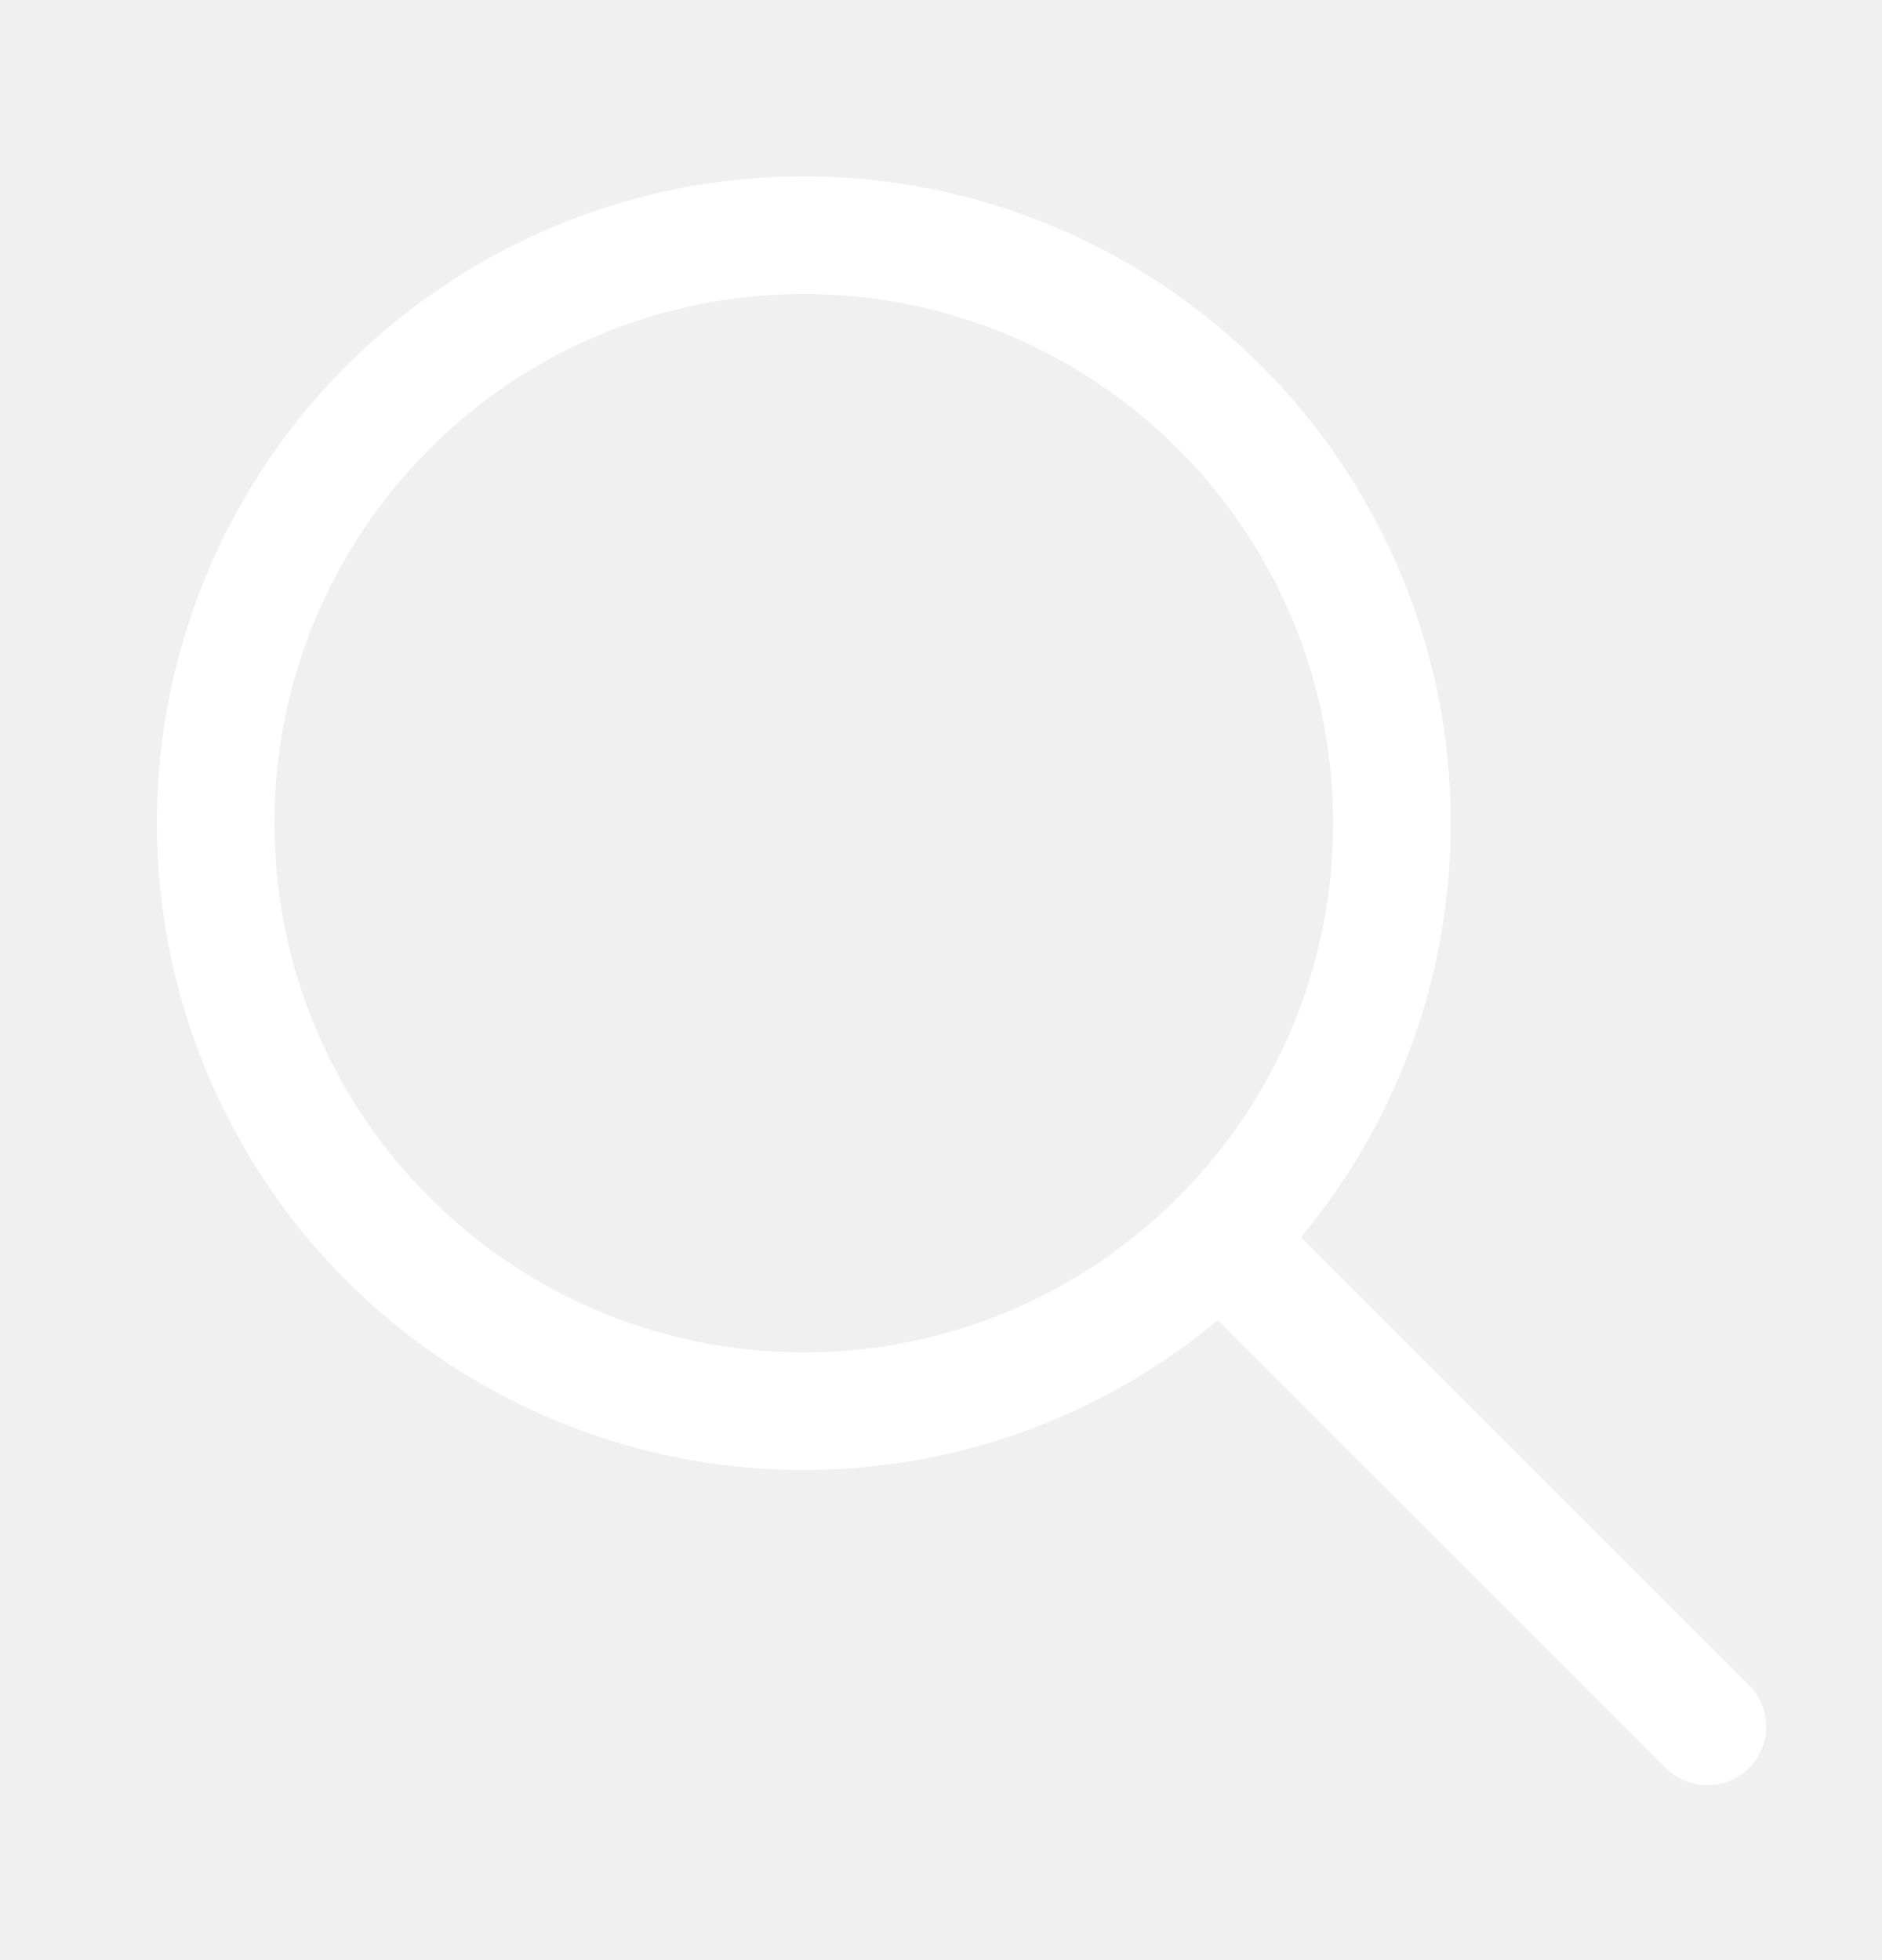
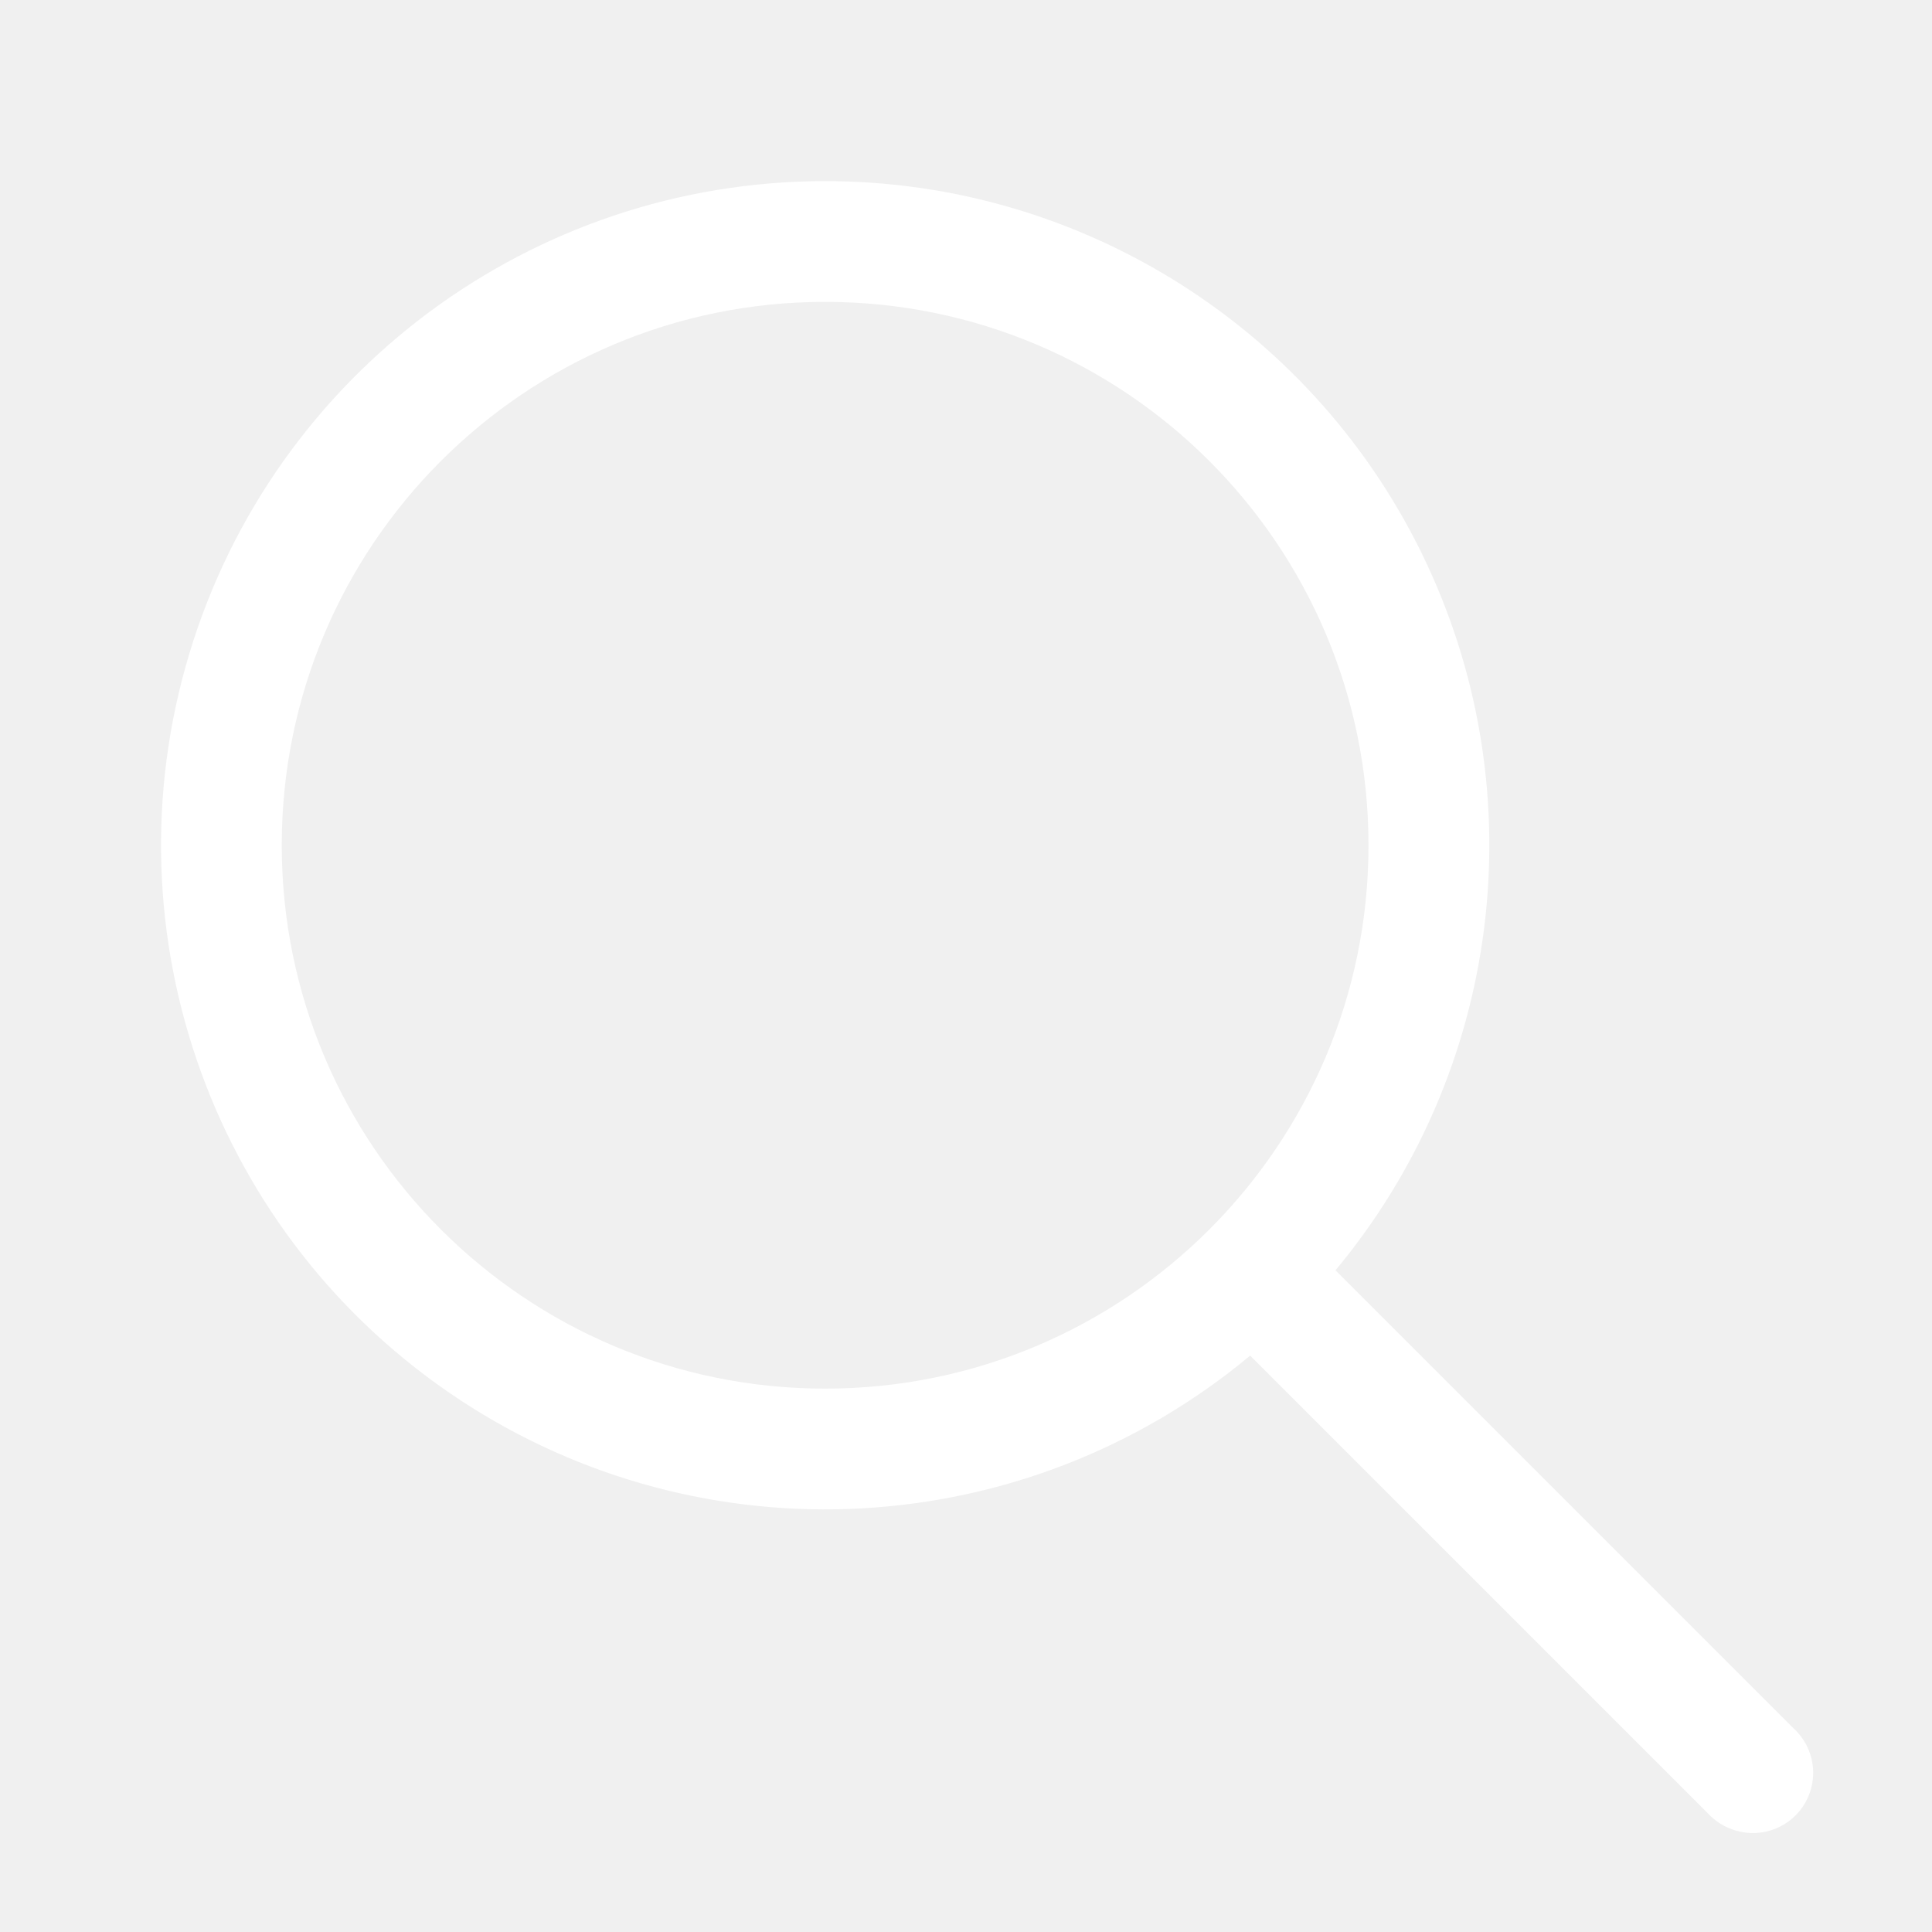
- <svg xmlns="http://www.w3.org/2000/svg" width="24" height="25" fill="none">
+ <svg xmlns="http://www.w3.org/2000/svg" width="24" height="24" fill="none">
  <path fill="#fff" d="M10.25 2.25a8.25 8.25 0 0 1 6.34 13.53l5.69 5.69a.748.748 0 0 1-.723 1.268.749.749 0 0 1-.337-.208l-5.69-5.69a8.25 8.25 0 1 1-5.28-14.59ZM3.5 10.5a6.75 6.75 0 1 0 13.5 0 6.75 6.75 0 0 0-13.5 0Z" />
</svg>
